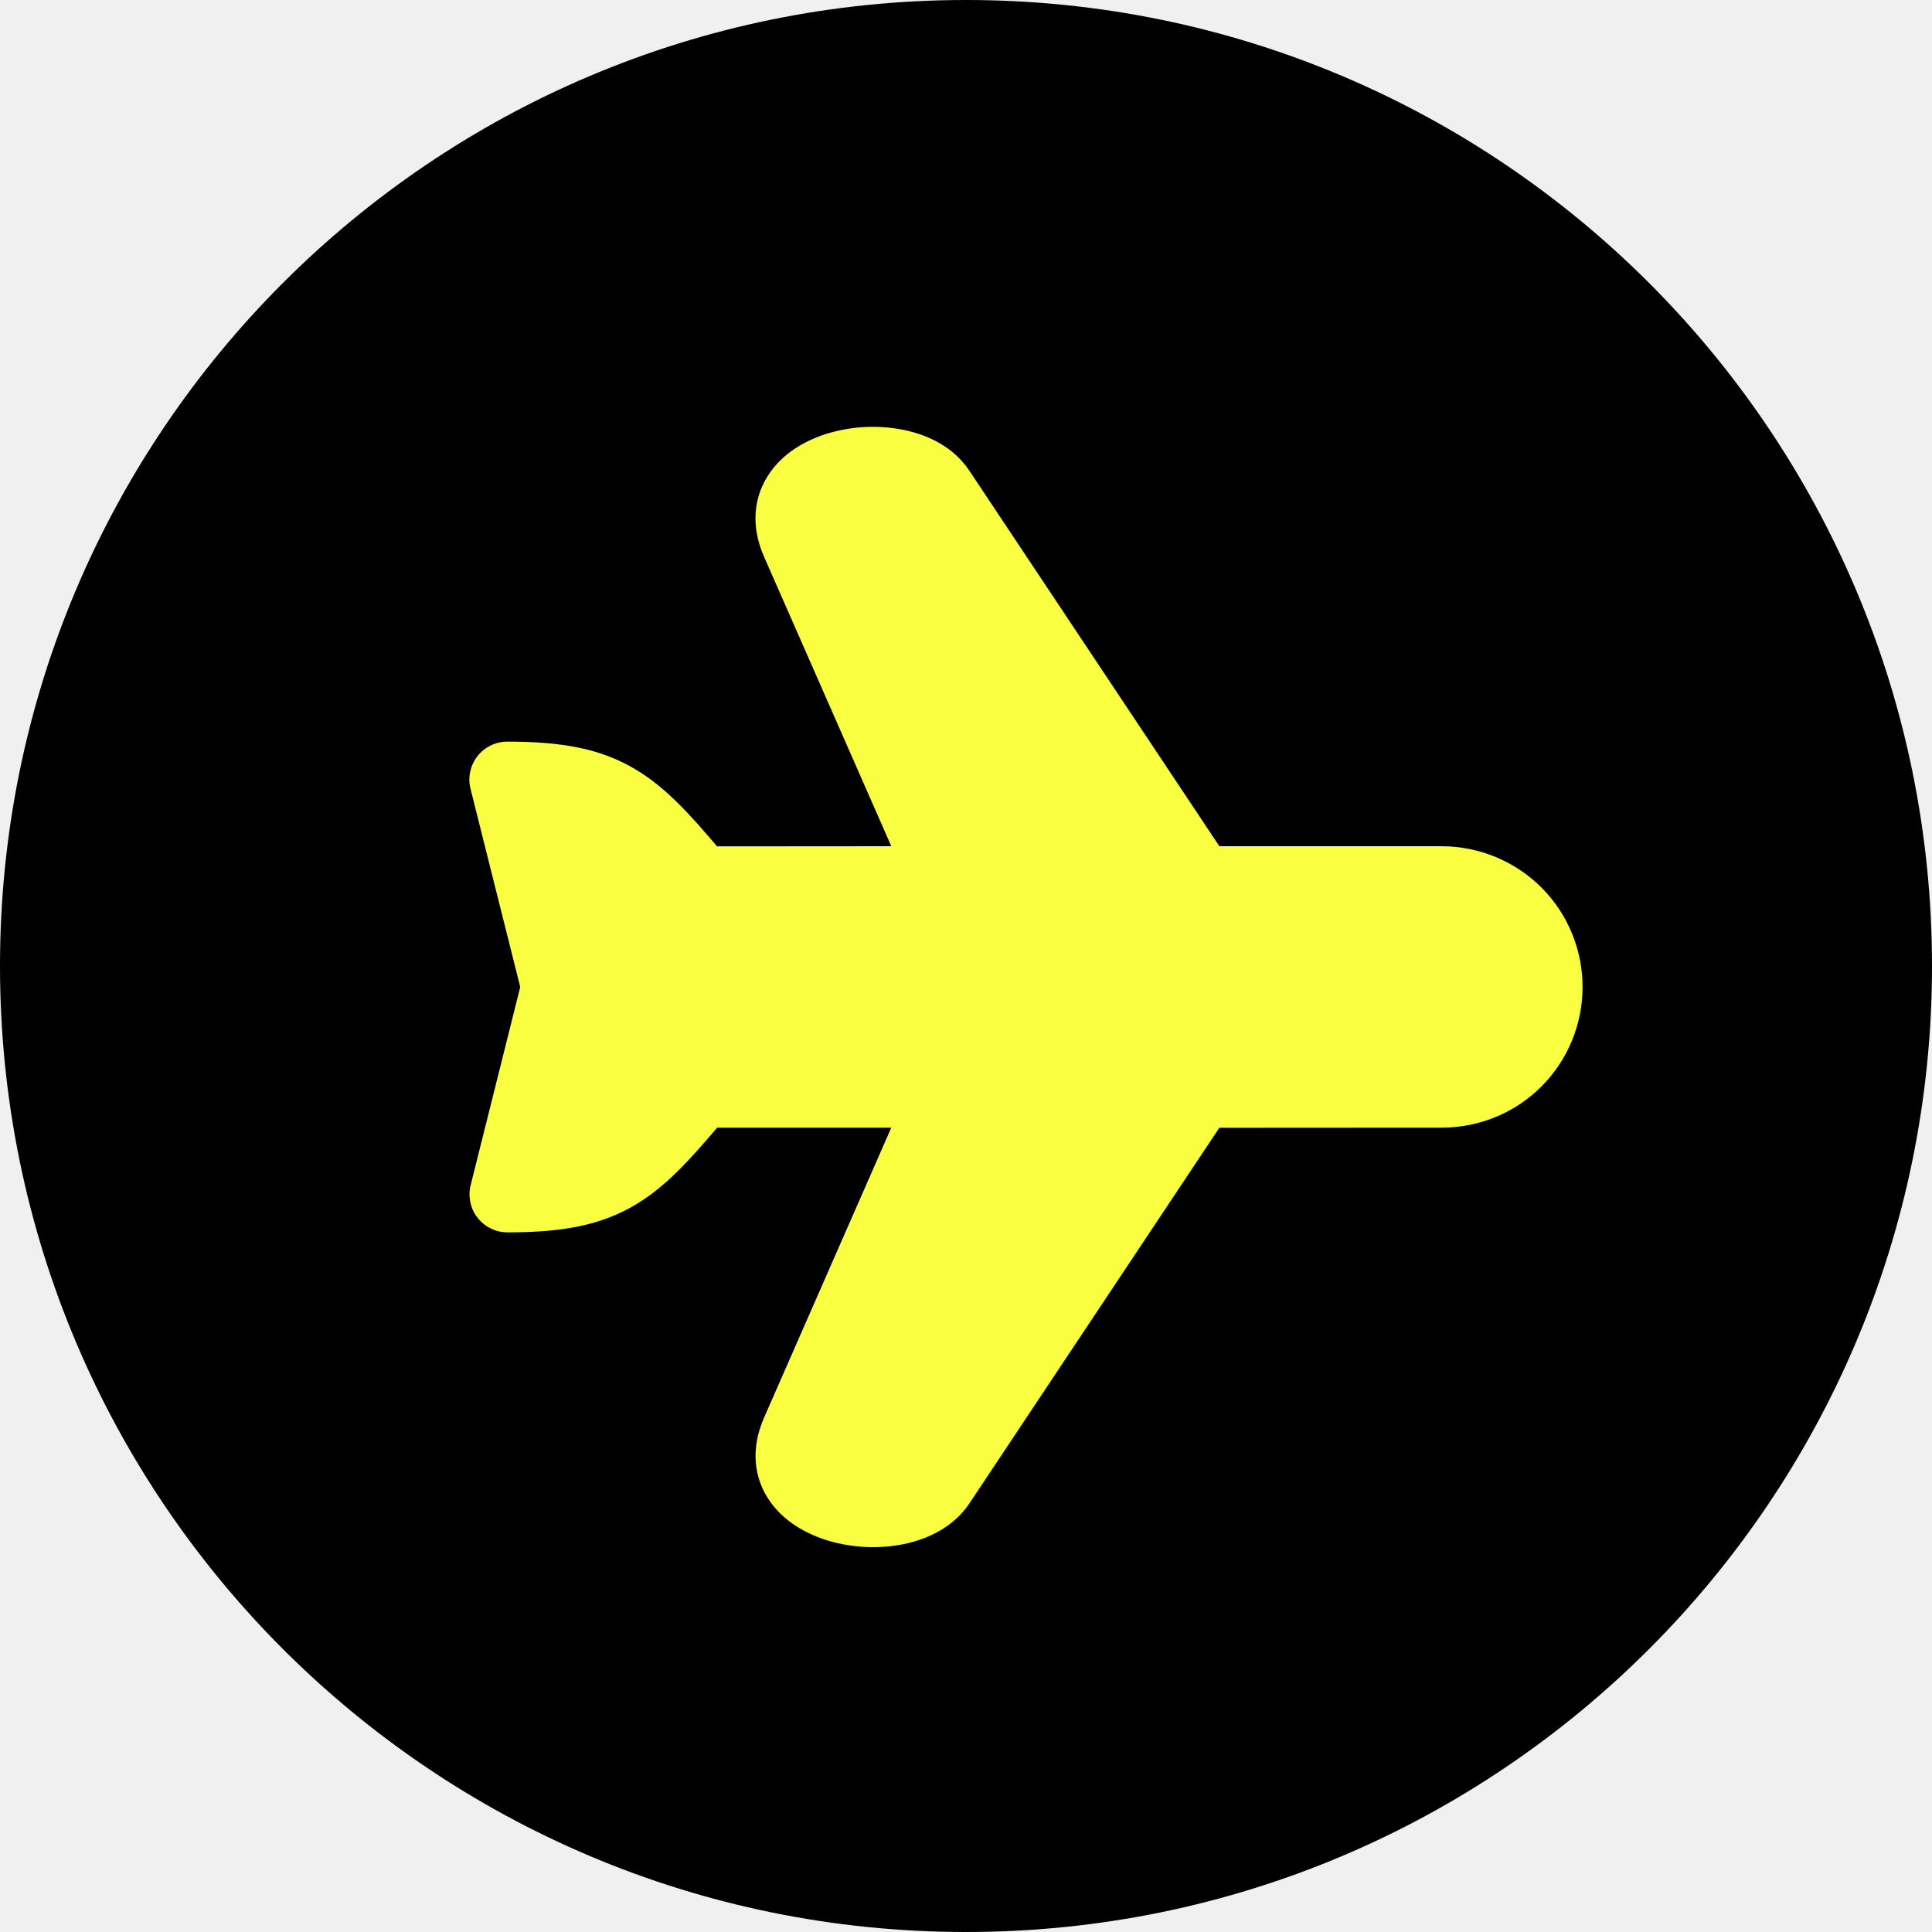
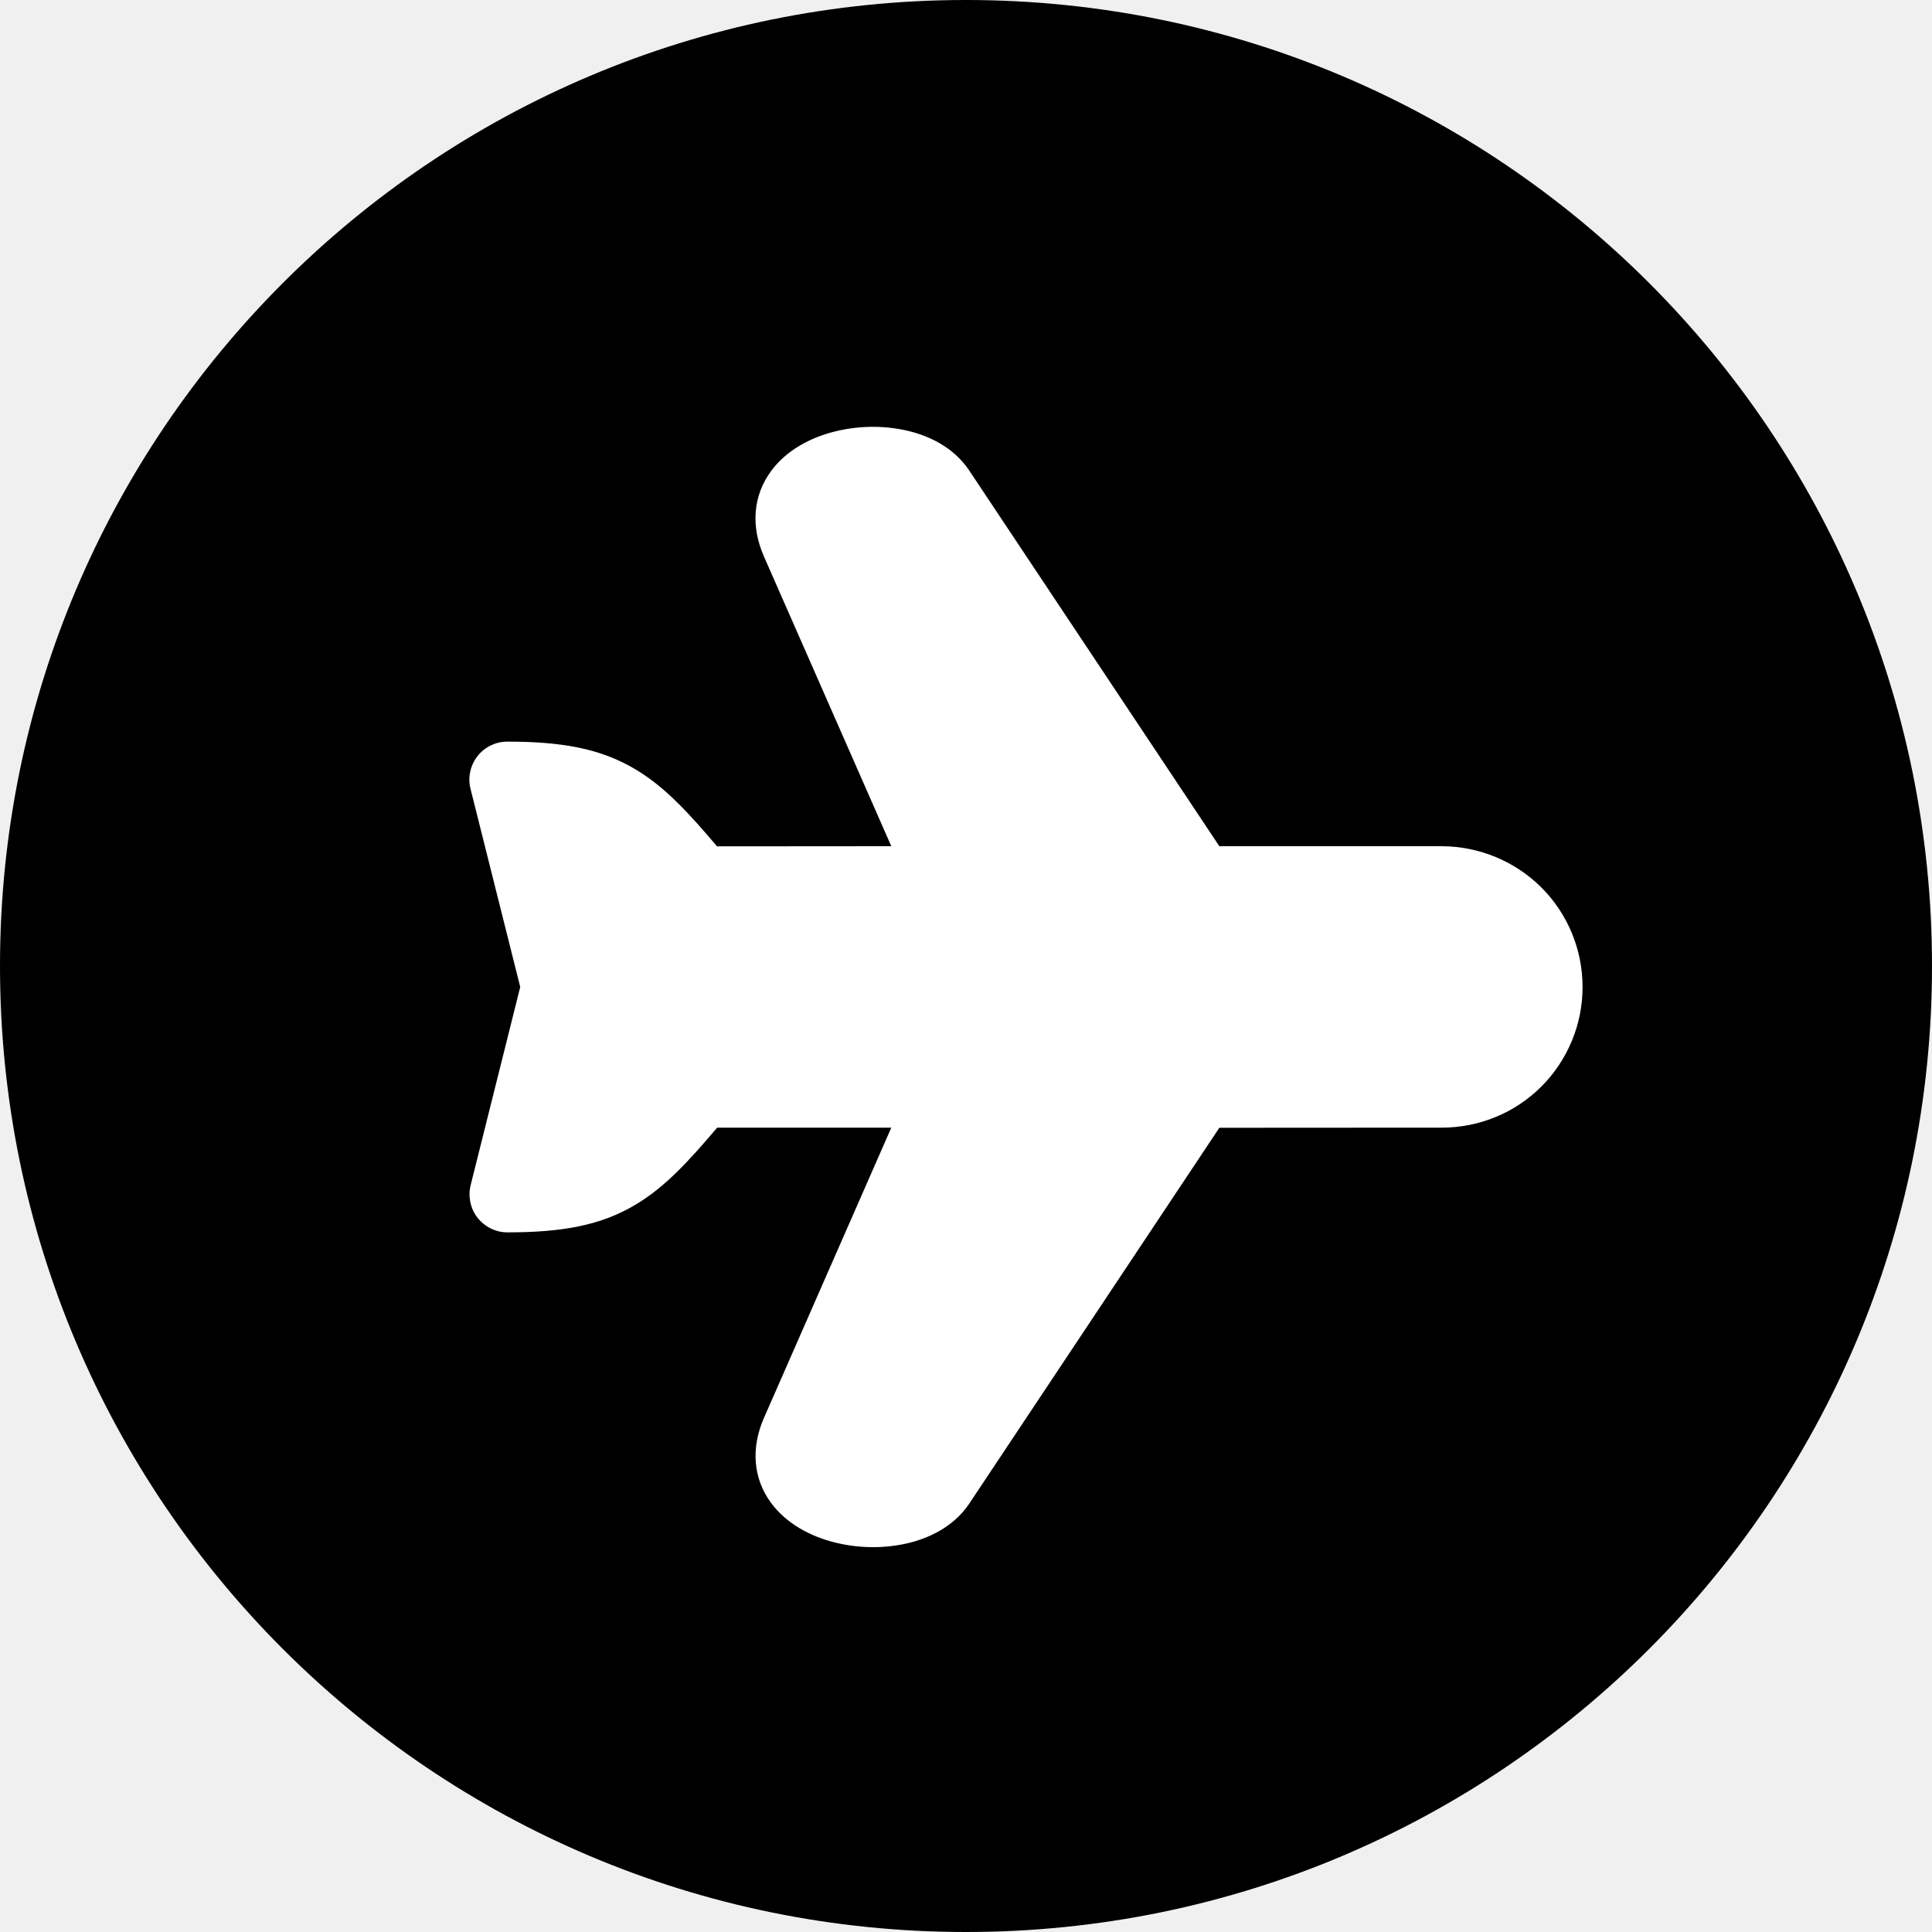
<svg xmlns="http://www.w3.org/2000/svg" viewBox="0 0 15 15" fill="none">
  <circle cx="7.5" cy="7.5" r="7.5" fill="black" />
  <g clip-path="url(#clip0_60_120)">
-     <path d="M12.287 7.663C12.287 7.373 12.172 7.095 11.967 6.89C11.762 6.686 11.484 6.571 11.194 6.57L9.467 6.57L7.525 3.653C7.402 3.469 7.204 3.378 7.027 3.34C6.843 3.301 6.652 3.306 6.47 3.353C6.297 3.398 6.106 3.492 5.984 3.661C5.847 3.85 5.828 4.085 5.931 4.32L6.92 6.57L5.567 6.571C5.356 6.322 5.168 6.114 4.94 5.977C4.665 5.81 4.358 5.758 3.939 5.758C3.894 5.758 3.85 5.768 3.81 5.788C3.77 5.807 3.734 5.836 3.707 5.871C3.679 5.907 3.66 5.948 3.651 5.991C3.641 6.035 3.642 6.081 3.653 6.124L4.039 7.663L3.654 9.202C3.643 9.246 3.643 9.291 3.652 9.335C3.661 9.378 3.68 9.42 3.708 9.455C3.736 9.49 3.771 9.519 3.811 9.538C3.851 9.558 3.895 9.568 3.94 9.568C4.359 9.568 4.666 9.516 4.941 9.349C5.169 9.212 5.356 9.005 5.568 8.755L6.92 8.755L5.932 11.007C5.829 11.241 5.847 11.477 5.984 11.665C6.107 11.834 6.298 11.928 6.471 11.973C6.653 12.02 6.844 12.025 7.028 11.986C7.204 11.948 7.403 11.857 7.526 11.673L9.467 8.756L11.194 8.755C11.338 8.755 11.48 8.727 11.613 8.672C11.745 8.618 11.866 8.537 11.967 8.436C12.069 8.334 12.149 8.214 12.204 8.081C12.259 7.949 12.287 7.806 12.287 7.663Z" fill="#F9FF40" />
+     <path d="M12.287 7.663C12.287 7.373 12.172 7.095 11.967 6.89C11.762 6.686 11.484 6.571 11.194 6.57L9.467 6.57L7.525 3.653C7.402 3.469 7.204 3.378 7.027 3.34C6.843 3.301 6.652 3.306 6.47 3.353C6.297 3.398 6.106 3.492 5.984 3.661C5.847 3.85 5.828 4.085 5.931 4.32L6.92 6.57L5.567 6.571C5.356 6.322 5.168 6.114 4.94 5.977C4.665 5.81 4.358 5.758 3.939 5.758C3.894 5.758 3.85 5.768 3.81 5.788C3.77 5.807 3.734 5.836 3.707 5.871C3.679 5.907 3.66 5.948 3.651 5.991C3.641 6.035 3.642 6.081 3.653 6.124L4.039 7.663L3.654 9.202C3.643 9.246 3.643 9.291 3.652 9.335C3.661 9.378 3.68 9.42 3.708 9.455C3.736 9.49 3.771 9.519 3.811 9.538C3.851 9.558 3.895 9.568 3.94 9.568C4.359 9.568 4.666 9.516 4.941 9.349C5.169 9.212 5.356 9.005 5.568 8.755L6.92 8.755L5.932 11.007C5.829 11.241 5.847 11.477 5.984 11.665C6.107 11.834 6.298 11.928 6.471 11.973C6.653 12.02 6.844 12.025 7.028 11.986C7.204 11.948 7.403 11.857 7.526 11.673L9.467 8.756L11.194 8.755C11.338 8.755 11.48 8.727 11.613 8.672C11.745 8.618 11.866 8.537 11.967 8.436C12.069 8.334 12.149 8.214 12.204 8.081C12.259 7.949 12.287 7.806 12.287 7.663Z" fill="#ffffff" />
  </g>
  <defs>
    <clipPath id="clip0_60_120">
      <rect width="9.423" height="9.423" fill="white" transform="translate(7.32581 1) rotate(45)" />
    </clipPath>
  </defs>
</svg>
